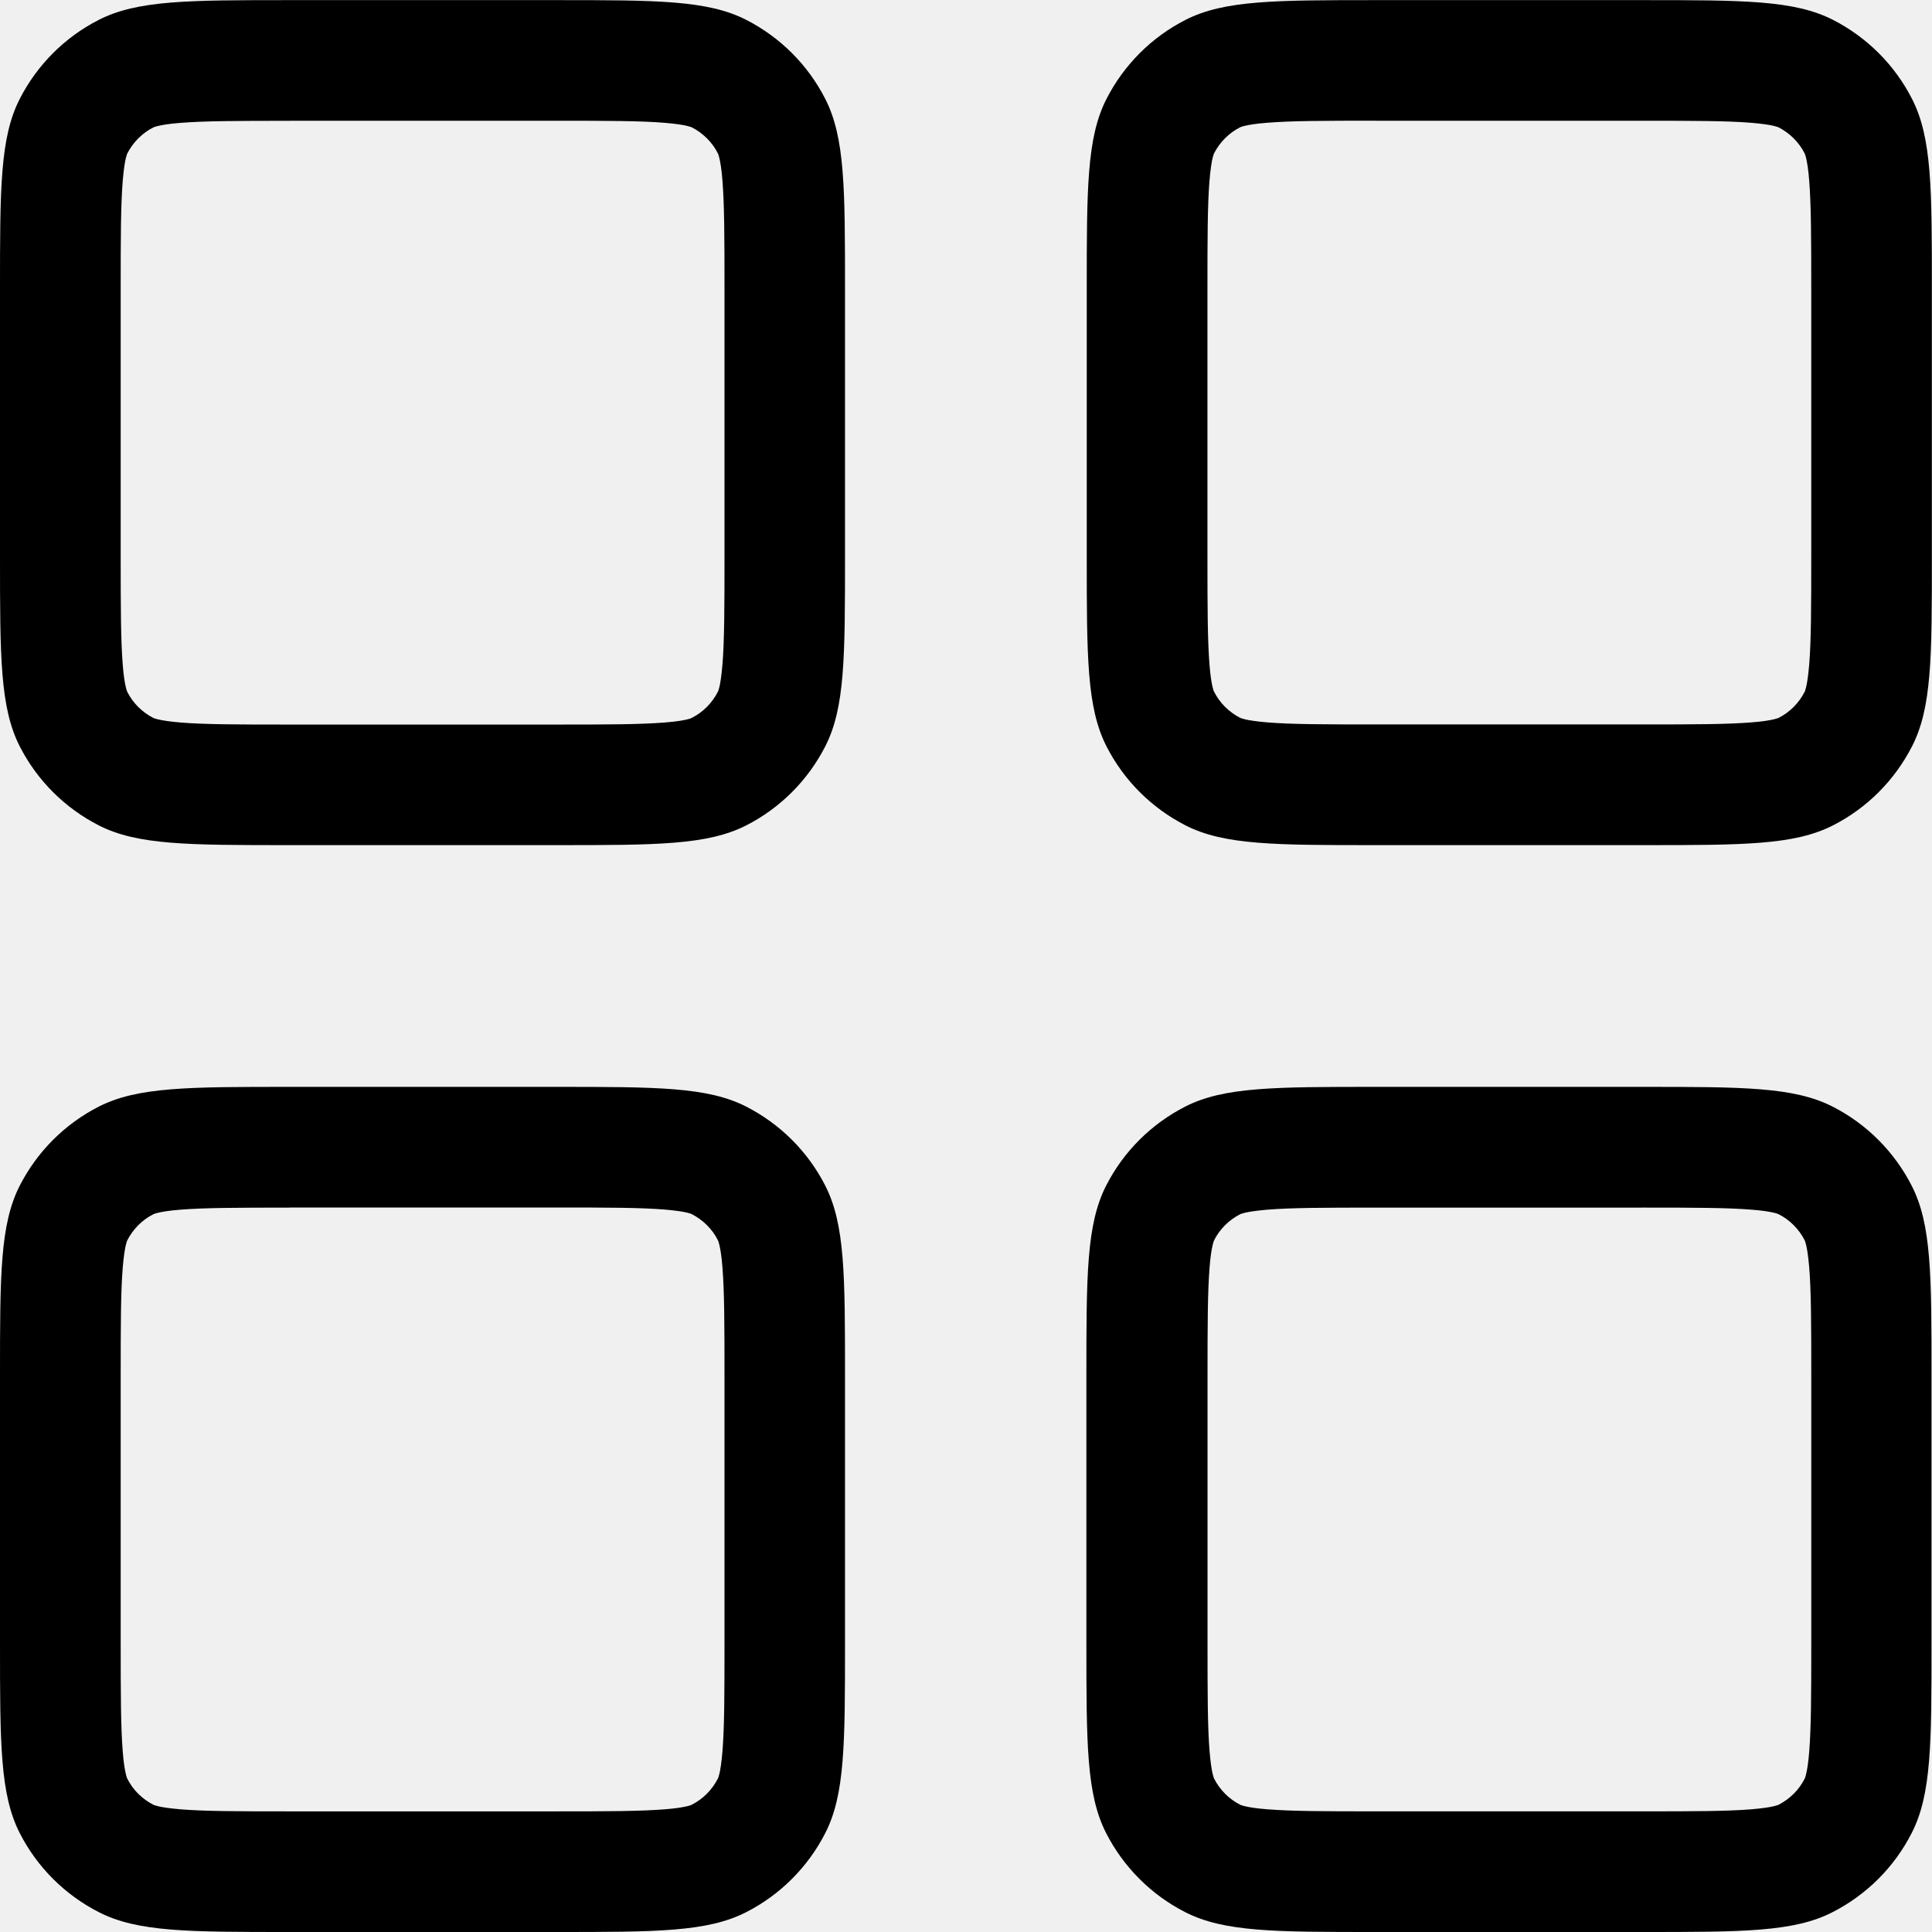
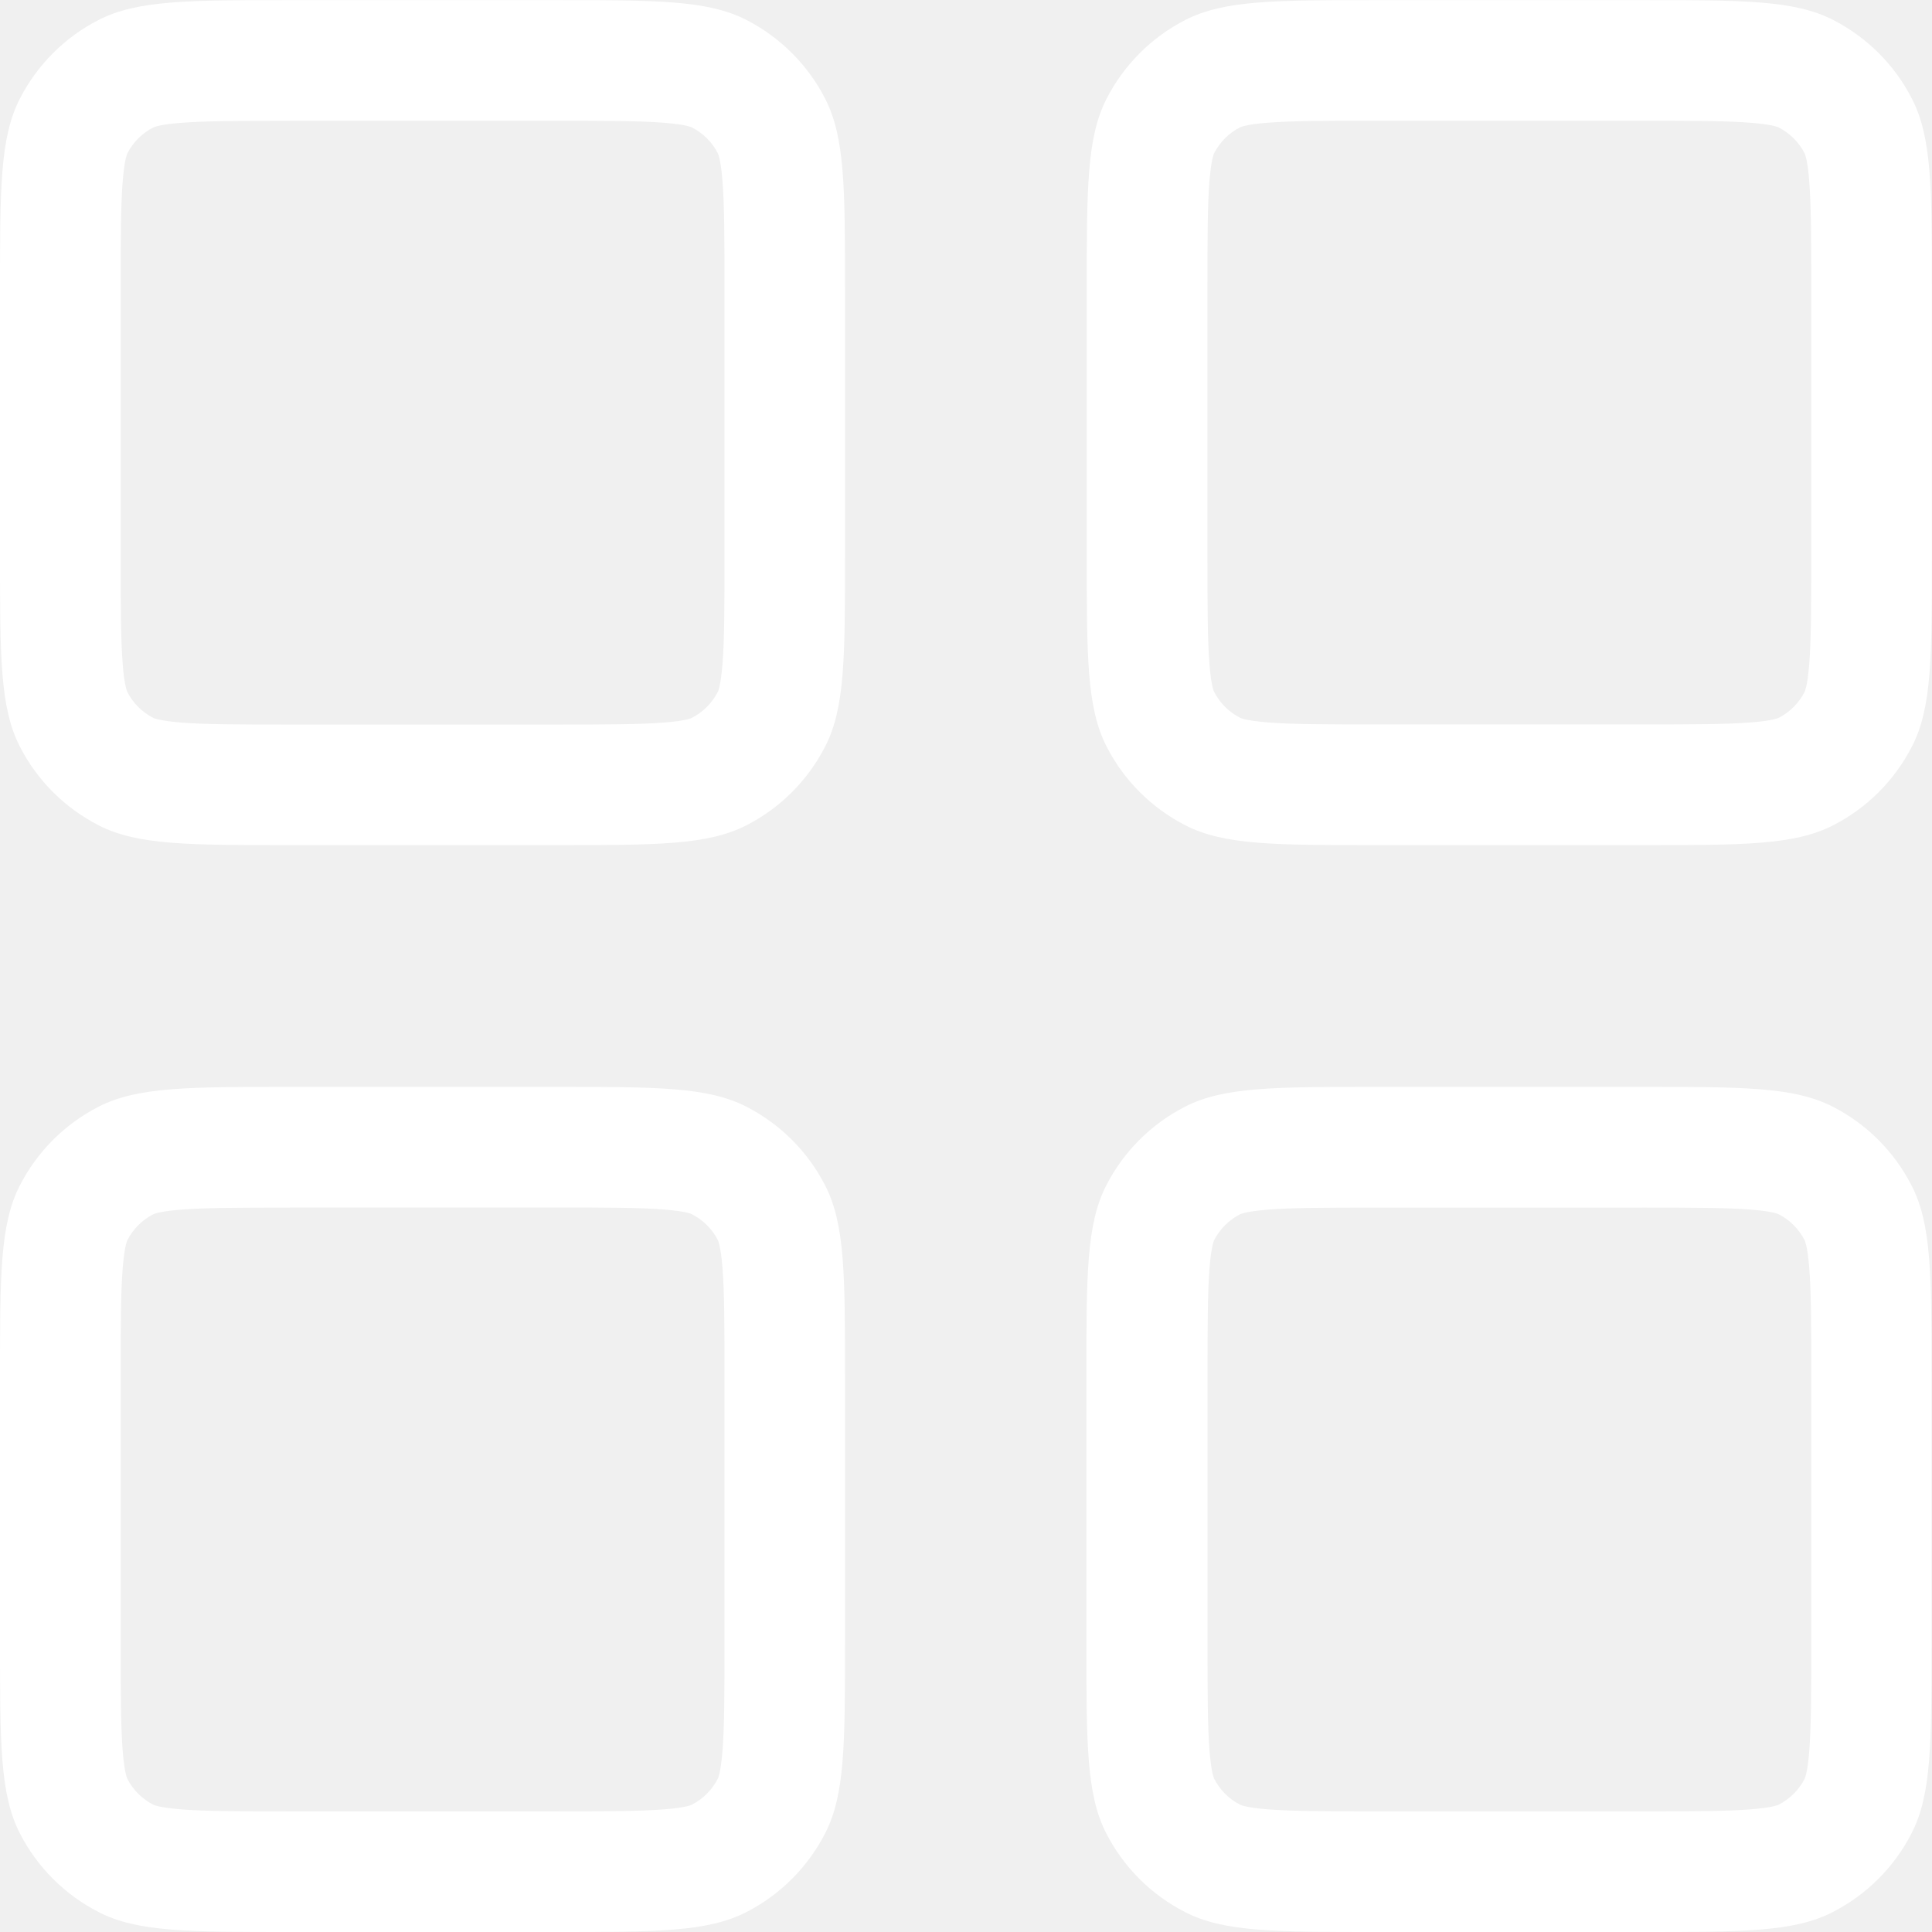
<svg xmlns="http://www.w3.org/2000/svg" viewBox="0 0 16 16">
-   <path d="m0 2.4c0-0.84 0-1.26 0.163-1.58 0.144-0.282 0.373-0.512 0.656-0.656 0.321-0.163 0.741-0.163 1.58-0.163h2.2c0.84 0 1.26 0 1.58 0.163 0.282 0.144 0.512 0.373 0.656 0.656 0.163 0.321 0.163 0.741 0.163 1.58v2.2c0 0.84 0 1.26-0.163 1.58-0.144 0.282-0.373 0.512-0.656 0.656-0.321 0.163-0.741 0.163-1.58 0.163h-2.2c-0.84 0-1.26 0-1.58-0.163-0.282-0.144-0.512-0.373-0.656-0.656-0.163-0.321-0.163-0.741-0.163-1.58v-2.2zm2.4-1.4h2.2c0.437 0 0.704 7.8e-4 0.904 0.017 0.093 0.008 0.15 0.017 0.184 0.025 0.016 0.004 0.026 0.007 0.032 0.009 0.005 0.002 0.008 0.003 0.008 0.003 0.094 0.048 0.171 0.124 0.218 0.218 0 0 0.001 0.003 0.003 0.008 0.002 0.005 0.005 0.015 0.009 0.032 0.008 0.034 0.018 0.091 0.025 0.184 0.016 0.2 0.017 0.467 0.017 0.904v2.2c0 0.437-7.8e-4 0.704-0.017 0.904-0.008 0.093-0.017 0.15-0.025 0.184-0.004 0.016-0.007 0.026-0.009 0.032-0.001 0.003-0.003 0.007-0.003 0.007l-5.2e-4 0.001c-0.048 0.094-0.124 0.171-0.218 0.218l-0.001 5.2e-4s-0.003 0.001-0.007 0.003c-0.005 0.002-0.015 0.005-0.032 0.009-0.034 0.008-0.091 0.018-0.184 0.025-0.2 0.016-0.467 0.017-0.904 0.017h-2.2c-0.437 0-0.704-7.8e-4 -0.904-0.017-0.093-0.008-0.15-0.017-0.184-0.025-0.016-0.004-0.026-0.007-0.032-0.009-0.005-0.002-0.008-0.003-0.008-0.003-0.094-0.048-0.171-0.124-0.218-0.218 0 0-0.001-0.003-0.003-0.008-0.002-0.005-0.005-0.015-0.009-0.032-0.008-0.034-0.018-0.091-0.025-0.184-0.016-0.2-0.017-0.467-0.017-0.904v-2.2c0-0.437 7.8e-4 -0.704 0.017-0.904 0.008-0.093 0.017-0.15 0.025-0.184 0.004-0.016 0.007-0.026 0.009-0.032 0.002-0.005 0.003-0.008 0.003-0.008 0.048-0.094 0.124-0.171 0.218-0.218 0 0 0.003-0.001 0.008-0.003 0.005-0.002 0.015-0.005 0.032-0.009 0.034-0.008 0.091-0.018 0.184-0.025 0.2-0.016 0.467-0.017 0.904-0.017z" clip-rule="evenodd" fill="#000" fill-rule="evenodd" />
-   <path d="m9 2.4c0-0.84 0-1.26 0.163-1.58 0.144-0.282 0.373-0.512 0.656-0.656 0.321-0.163 0.741-0.163 1.58-0.163h2.2c0.84 0 1.26 0 1.58 0.163 0.282 0.144 0.512 0.373 0.656 0.656 0.164 0.321 0.164 0.741 0.164 1.58v2.2c0 0.84 0 1.26-0.164 1.58-0.144 0.282-0.373 0.512-0.656 0.656-0.321 0.163-0.741 0.163-1.58 0.163h-2.2c-0.84 0-1.26 0-1.58-0.163-0.282-0.144-0.512-0.373-0.656-0.656-0.163-0.321-0.163-0.741-0.163-1.58v-2.2zm2.4-1.4h2.2c0.436 0 0.704 7.8e-4 0.904 0.017 0.093 0.008 0.15 0.017 0.184 0.025 0.016 0.004 0.026 0.007 0.032 0.009 0.005 0.002 0.008 0.003 0.008 0.003 0.094 0.048 0.171 0.124 0.218 0.218 0 0 0.001 0.003 0.003 0.008 0.002 0.005 0.005 0.015 9e-3 0.032 8e-3 0.034 0.018 0.091 0.025 0.184 0.016 0.2 0.017 0.467 0.017 0.904v2.2c0 0.437-8e-4 0.704-0.017 0.904-0.008 0.093-0.017 0.15-0.025 0.184-0.004 0.016-0.007 0.026-9e-3 0.032l-0.002 0.006-1e-3 0.002c-0.048 0.094-0.124 0.171-0.218 0.218l-0.001 5.2e-4 -0.003 0.001-0.004 0.001c-0.005 0.002-0.015 0.005-0.032 0.009-0.034 0.008-0.091 0.018-0.184 0.025-0.2 0.016-0.467 0.017-0.904 0.017h-2.2c-0.436 0-0.704-7.8e-4 -0.904-0.017-0.093-0.008-0.15-0.017-0.184-0.025-0.016-0.004-0.026-0.007-0.032-0.009-0.005-0.002-0.008-0.003-0.008-0.003-0.094-0.048-0.171-0.124-0.218-0.218l-5e-4 -0.001s-0.002-0.003-0.003-0.007c-0.002-0.005-0.005-0.015-9e-3 -0.032-8e-3 -0.034-0.018-0.091-0.025-0.184-0.016-0.2-0.017-0.467-0.017-0.904v-2.2c0-0.437 8e-4 -0.704 0.017-0.904 0.008-0.093 0.017-0.15 0.025-0.184 0.004-0.016 0.007-0.026 9e-3 -0.032 0.002-0.005 0.003-0.008 0.003-0.008 0.048-0.094 0.124-0.171 0.218-0.218 0 0 0.003-0.001 0.008-0.003 0.005-0.002 0.015-0.005 0.032-0.009 0.034-0.008 0.091-0.018 0.184-0.025 0.2-0.016 0.467-0.017 0.904-0.017z" clip-rule="evenodd" fill="#000" fill-rule="evenodd" />
-   <path d="m9.16 9.82c-0.163 0.321-0.163 0.741-0.163 1.58v2.2c0 0.84 0 1.26 0.163 1.58 0.144 0.282 0.373 0.512 0.656 0.656 0.321 0.164 0.741 0.164 1.58 0.164h2.2c0.84 0 1.26 0 1.58-0.164 0.282-0.144 0.512-0.373 0.656-0.656 0.164-0.321 0.164-0.741 0.164-1.58v-2.2c0-0.84 0-1.26-0.164-1.58-0.144-0.282-0.373-0.512-0.656-0.656-0.321-0.163-0.741-0.163-1.58-0.163h-2.2c-0.84 0-1.26 0-1.58 0.163-0.282 0.144-0.512 0.373-0.656 0.656zm4.44 0.181h-2.2c-0.436 0-0.704 8e-4 -0.904 0.017-0.093 0.008-0.15 0.017-0.184 0.025-0.016 0.004-0.026 0.007-0.032 9e-3 -0.003 1e-3 -6e-3 0.002-6e-3 0.002l-0.002 8e-4c-0.094 0.048-0.171 0.124-0.218 0.218l-8e-4 0.002-0.002 6e-3c-0.002 0.005-0.005 0.015-9e-3 0.032-8e-3 0.034-0.018 0.091-0.025 0.184-0.016 0.2-0.017 0.467-0.017 0.904v2.2c0 0.436 8e-4 0.704 0.017 0.904 0.008 0.093 0.017 0.15 0.025 0.184 0.004 0.016 0.007 0.026 9e-3 0.032 0.002 0.005 0.003 0.008 0.003 0.008 0.048 0.094 0.124 0.171 0.218 0.218 0 0 0.003 0.001 0.008 0.003 0.005 0.002 0.015 0.005 0.032 9e-3 0.034 8e-3 0.091 0.018 0.184 0.025 0.2 0.016 0.467 0.017 0.904 0.017h2.2c0.436 0 0.704-8e-4 0.904-0.017 0.093-0.008 0.15-0.017 0.184-0.025 0.016-0.004 0.026-0.007 0.032-9e-3 2e-3 -7e-4 0.005-0.002 0.005-0.002l0.003-0.001c0.094-0.048 0.171-0.124 0.218-0.218 0 0 0.001-0.003 0.003-0.008 0.002-0.005 0.005-0.015 9e-3 -0.032 8e-3 -0.034 0.018-0.091 0.025-0.184 0.016-0.2 0.017-0.467 0.017-0.904v-2.2c0-0.436-8e-4 -0.704-0.017-0.904-0.008-0.093-0.017-0.15-0.025-0.184-0.004-0.016-0.007-0.026-9e-3 -0.032-0.002-0.005-0.003-0.008-0.003-0.008-0.048-0.094-0.124-0.171-0.218-0.218 0 0-0.003-0.001-0.008-0.003-0.005-0.002-0.015-0.005-0.032-9e-3 -0.034-8e-3 -0.091-0.018-0.184-0.025-0.2-0.016-0.467-0.017-0.904-0.017z" clip-rule="evenodd" fill="#000" fill-rule="evenodd" />
-   <path d="m0 11.4c0-0.84 0-1.26 0.163-1.58 0.144-0.282 0.373-0.512 0.656-0.656 0.321-0.163 0.741-0.163 1.58-0.163h2.2c0.84 0 1.26 0 1.58 0.163 0.282 0.144 0.512 0.373 0.656 0.656 0.163 0.321 0.163 0.741 0.163 1.58v2.2c0 0.84 0 1.26-0.163 1.58-0.144 0.282-0.373 0.512-0.656 0.656-0.321 0.164-0.741 0.164-1.58 0.164h-2.2c-0.84 0-1.26 0-1.58-0.164-0.282-0.144-0.512-0.373-0.656-0.656-0.163-0.321-0.163-0.741-0.163-1.58v-2.2zm2.4-1.4h2.2c0.437 0 0.704 8e-4 0.904 0.017 0.093 0.008 0.15 0.017 0.184 0.025 0.016 0.004 0.026 0.007 0.032 9e-3 0.003 0.001 0.007 0.003 0.007 0.003l0.001 5e-4c0.094 0.048 0.171 0.124 0.218 0.218 0 0 0.001 0.003 0.003 0.008 0.002 0.005 0.005 0.015 0.009 0.032 0.008 0.034 0.018 0.091 0.025 0.184 0.016 0.2 0.017 0.467 0.017 0.904v2.2c0 0.436-7.8e-4 0.704-0.017 0.904-0.008 0.093-0.017 0.15-0.025 0.184-0.004 0.016-0.007 0.026-0.009 0.032-0.001 0.004-0.003 0.007-0.003 0.007l-5e-4 1e-3c-0.048 0.094-0.124 0.171-0.218 0.218l-0.001 5e-4s-0.003 0.002-0.007 0.003c-0.005 0.002-0.015 0.005-0.032 9e-3 -0.034 8e-3 -0.091 0.018-0.184 0.025-0.2 0.016-0.467 0.017-0.904 0.017h-2.2c-0.437 0-0.704-8e-4 -0.904-0.017-0.093-0.008-0.15-0.017-0.184-0.025-0.016-0.004-0.026-0.007-0.032-9e-3 -0.005-0.002-0.008-0.003-0.008-0.003-0.094-0.048-0.171-0.124-0.218-0.218 0 0-0.001-0.003-0.003-0.008-0.002-0.005-0.005-0.015-0.009-0.032-0.008-0.034-0.018-0.091-0.025-0.184-0.016-0.2-0.017-0.467-0.017-0.904v-2.2c0-0.436 7.8e-4 -0.704 0.017-0.904 0.008-0.093 0.017-0.15 0.025-0.184 0.004-0.016 0.007-0.026 0.009-0.032 0.002-0.005 0.003-0.008 0.003-0.008 0.048-0.094 0.124-0.171 0.218-0.218 0 0 0.003-0.001 0.008-0.003 0.005-0.002 0.015-0.005 0.032-9e-3 0.034-8e-3 0.091-0.018 0.184-0.025 0.2-0.016 0.467-0.017 0.904-0.017z" clip-rule="evenodd" fill="#000" fill-rule="evenodd" />
+   <path d="m0 2.4c0-0.84 0-1.26 0.163-1.58 0.144-0.282 0.373-0.512 0.656-0.656 0.321-0.163 0.741-0.163 1.58-0.163h2.2c0.84 0 1.26 0 1.58 0.163 0.282 0.144 0.512 0.373 0.656 0.656 0.163 0.321 0.163 0.741 0.163 1.58v2.2c0 0.84 0 1.26-0.163 1.58-0.144 0.282-0.373 0.512-0.656 0.656-0.321 0.163-0.741 0.163-1.58 0.163h-2.2c-0.84 0-1.26 0-1.58-0.163-0.282-0.144-0.512-0.373-0.656-0.656-0.163-0.321-0.163-0.741-0.163-1.58v-2.2zm2.4-1.4h2.2c0.437 0 0.704 7.8e-4 0.904 0.017 0.093 0.008 0.15 0.017 0.184 0.025 0.016 0.004 0.026 0.007 0.032 0.009 0.005 0.002 0.008 0.003 0.008 0.003 0.094 0.048 0.171 0.124 0.218 0.218 0 0 0.001 0.003 0.003 0.008 0.002 0.005 0.005 0.015 0.009 0.032 0.008 0.034 0.018 0.091 0.025 0.184 0.016 0.2 0.017 0.467 0.017 0.904v2.2c0 0.437-7.8e-4 0.704-0.017 0.904-0.008 0.093-0.017 0.15-0.025 0.184-0.004 0.016-0.007 0.026-0.009 0.032-0.001 0.003-0.003 0.007-0.003 0.007l-5.2e-4 0.001c-0.048 0.094-0.124 0.171-0.218 0.218l-0.001 5.2e-4s-0.003 0.001-0.007 0.003c-0.005 0.002-0.015 0.005-0.032 0.009-0.034 0.008-0.091 0.018-0.184 0.025-0.2 0.016-0.467 0.017-0.904 0.017h-2.2c-0.437 0-0.704-7.8e-4 -0.904-0.017-0.093-0.008-0.15-0.017-0.184-0.025-0.016-0.004-0.026-0.007-0.032-0.009-0.005-0.002-0.008-0.003-0.008-0.003-0.094-0.048-0.171-0.124-0.218-0.218 0 0-0.001-0.003-0.003-0.008-0.002-0.005-0.005-0.015-0.009-0.032-0.008-0.034-0.018-0.091-0.025-0.184-0.016-0.2-0.017-0.467-0.017-0.904v-2.2c0-0.437 7.8e-4 -0.704 0.017-0.904 0.008-0.093 0.017-0.15 0.025-0.184 0.004-0.016 0.007-0.026 0.009-0.032 0.002-0.005 0.003-0.008 0.003-0.008 0.048-0.094 0.124-0.171 0.218-0.218 0 0 0.003-0.001 0.008-0.003 0.005-0.002 0.015-0.005 0.032-0.009 0.034-0.008 0.091-0.018 0.184-0.025 0.2-0.016 0.467-0.017 0.904-0.017z" clip-rule="evenodd" fill="#FFFFFF" fill-rule="evenodd" />
+   <path d="m9 2.4c0-0.84 0-1.26 0.163-1.58 0.144-0.282 0.373-0.512 0.656-0.656 0.321-0.163 0.741-0.163 1.58-0.163h2.2c0.84 0 1.26 0 1.58 0.163 0.282 0.144 0.512 0.373 0.656 0.656 0.164 0.321 0.164 0.741 0.164 1.58v2.2c0 0.84 0 1.26-0.164 1.58-0.144 0.282-0.373 0.512-0.656 0.656-0.321 0.163-0.741 0.163-1.58 0.163h-2.2c-0.84 0-1.26 0-1.58-0.163-0.282-0.144-0.512-0.373-0.656-0.656-0.163-0.321-0.163-0.741-0.163-1.58v-2.2zm2.4-1.4h2.2c0.436 0 0.704 7.8e-4 0.904 0.017 0.093 0.008 0.15 0.017 0.184 0.025 0.016 0.004 0.026 0.007 0.032 0.009 0.005 0.002 0.008 0.003 0.008 0.003 0.094 0.048 0.171 0.124 0.218 0.218 0 0 0.001 0.003 0.003 0.008 0.002 0.005 0.005 0.015 9e-3 0.032 8e-3 0.034 0.018 0.091 0.025 0.184 0.016 0.2 0.017 0.467 0.017 0.904v2.2c0 0.437-8e-4 0.704-0.017 0.904-0.008 0.093-0.017 0.15-0.025 0.184-0.004 0.016-0.007 0.026-9e-3 0.032l-0.002 0.006-1e-3 0.002c-0.048 0.094-0.124 0.171-0.218 0.218l-0.001 5.2e-4 -0.003 0.001-0.004 0.001c-0.005 0.002-0.015 0.005-0.032 0.009-0.034 0.008-0.091 0.018-0.184 0.025-0.2 0.016-0.467 0.017-0.904 0.017h-2.2c-0.436 0-0.704-7.8e-4 -0.904-0.017-0.093-0.008-0.15-0.017-0.184-0.025-0.016-0.004-0.026-0.007-0.032-0.009-0.005-0.002-0.008-0.003-0.008-0.003-0.094-0.048-0.171-0.124-0.218-0.218l-5e-4 -0.001s-0.002-0.003-0.003-0.007c-0.002-0.005-0.005-0.015-9e-3 -0.032-8e-3 -0.034-0.018-0.091-0.025-0.184-0.016-0.2-0.017-0.467-0.017-0.904v-2.2c0-0.437 8e-4 -0.704 0.017-0.904 0.008-0.093 0.017-0.15 0.025-0.184 0.004-0.016 0.007-0.026 9e-3 -0.032 0.002-0.005 0.003-0.008 0.003-0.008 0.048-0.094 0.124-0.171 0.218-0.218 0 0 0.003-0.001 0.008-0.003 0.005-0.002 0.015-0.005 0.032-0.009 0.034-0.008 0.091-0.018 0.184-0.025 0.2-0.016 0.467-0.017 0.904-0.017z" clip-rule="evenodd" fill="#FFFFFF" fill-rule="evenodd" />
+   <path d="m9.16 9.82c-0.163 0.321-0.163 0.741-0.163 1.58v2.2c0 0.84 0 1.26 0.163 1.58 0.144 0.282 0.373 0.512 0.656 0.656 0.321 0.164 0.741 0.164 1.58 0.164h2.2c0.84 0 1.26 0 1.58-0.164 0.282-0.144 0.512-0.373 0.656-0.656 0.164-0.321 0.164-0.741 0.164-1.58v-2.2c0-0.84 0-1.26-0.164-1.58-0.144-0.282-0.373-0.512-0.656-0.656-0.321-0.163-0.741-0.163-1.58-0.163h-2.2c-0.84 0-1.26 0-1.58 0.163-0.282 0.144-0.512 0.373-0.656 0.656zm4.44 0.181h-2.2c-0.436 0-0.704 8e-4 -0.904 0.017-0.093 0.008-0.15 0.017-0.184 0.025-0.016 0.004-0.026 0.007-0.032 9e-3 -0.003 1e-3 -6e-3 0.002-6e-3 0.002l-0.002 8e-4c-0.094 0.048-0.171 0.124-0.218 0.218l-8e-4 0.002-0.002 6e-3c-0.002 0.005-0.005 0.015-9e-3 0.032-8e-3 0.034-0.018 0.091-0.025 0.184-0.016 0.2-0.017 0.467-0.017 0.904v2.2c0 0.436 8e-4 0.704 0.017 0.904 0.008 0.093 0.017 0.15 0.025 0.184 0.004 0.016 0.007 0.026 9e-3 0.032 0.002 0.005 0.003 0.008 0.003 0.008 0.048 0.094 0.124 0.171 0.218 0.218 0 0 0.003 0.001 0.008 0.003 0.005 0.002 0.015 0.005 0.032 9e-3 0.034 8e-3 0.091 0.018 0.184 0.025 0.2 0.016 0.467 0.017 0.904 0.017h2.2c0.436 0 0.704-8e-4 0.904-0.017 0.093-0.008 0.15-0.017 0.184-0.025 0.016-0.004 0.026-0.007 0.032-9e-3 2e-3 -7e-4 0.005-0.002 0.005-0.002l0.003-0.001c0.094-0.048 0.171-0.124 0.218-0.218 0 0 0.001-0.003 0.003-0.008 0.002-0.005 0.005-0.015 9e-3 -0.032 8e-3 -0.034 0.018-0.091 0.025-0.184 0.016-0.2 0.017-0.467 0.017-0.904v-2.2c0-0.436-8e-4 -0.704-0.017-0.904-0.008-0.093-0.017-0.15-0.025-0.184-0.004-0.016-0.007-0.026-9e-3 -0.032-0.002-0.005-0.003-0.008-0.003-0.008-0.048-0.094-0.124-0.171-0.218-0.218 0 0-0.003-0.001-0.008-0.003-0.005-0.002-0.015-0.005-0.032-9e-3 -0.034-8e-3 -0.091-0.018-0.184-0.025-0.2-0.016-0.467-0.017-0.904-0.017z" clip-rule="evenodd" fill="#FFFFFF" fill-rule="evenodd" />
+   <path d="m0 11.4c0-0.84 0-1.26 0.163-1.58 0.144-0.282 0.373-0.512 0.656-0.656 0.321-0.163 0.741-0.163 1.58-0.163h2.2c0.84 0 1.26 0 1.58 0.163 0.282 0.144 0.512 0.373 0.656 0.656 0.163 0.321 0.163 0.741 0.163 1.58v2.2c0 0.84 0 1.26-0.163 1.58-0.144 0.282-0.373 0.512-0.656 0.656-0.321 0.164-0.741 0.164-1.58 0.164h-2.2c-0.84 0-1.26 0-1.58-0.164-0.282-0.144-0.512-0.373-0.656-0.656-0.163-0.321-0.163-0.741-0.163-1.58v-2.2zm2.4-1.4h2.2c0.437 0 0.704 8e-4 0.904 0.017 0.093 0.008 0.15 0.017 0.184 0.025 0.016 0.004 0.026 0.007 0.032 9e-3 0.003 0.001 0.007 0.003 0.007 0.003l0.001 5e-4c0.094 0.048 0.171 0.124 0.218 0.218 0 0 0.001 0.003 0.003 0.008 0.002 0.005 0.005 0.015 0.009 0.032 0.008 0.034 0.018 0.091 0.025 0.184 0.016 0.2 0.017 0.467 0.017 0.904v2.2c0 0.436-7.8e-4 0.704-0.017 0.904-0.008 0.093-0.017 0.15-0.025 0.184-0.004 0.016-0.007 0.026-0.009 0.032-0.001 0.004-0.003 0.007-0.003 0.007l-5e-4 1e-3c-0.048 0.094-0.124 0.171-0.218 0.218l-0.001 5e-4s-0.003 0.002-0.007 0.003c-0.005 0.002-0.015 0.005-0.032 9e-3 -0.034 8e-3 -0.091 0.018-0.184 0.025-0.2 0.016-0.467 0.017-0.904 0.017h-2.2c-0.437 0-0.704-8e-4 -0.904-0.017-0.093-0.008-0.15-0.017-0.184-0.025-0.016-0.004-0.026-0.007-0.032-9e-3 -0.005-0.002-0.008-0.003-0.008-0.003-0.094-0.048-0.171-0.124-0.218-0.218 0 0-0.001-0.003-0.003-0.008-0.002-0.005-0.005-0.015-0.009-0.032-0.008-0.034-0.018-0.091-0.025-0.184-0.016-0.2-0.017-0.467-0.017-0.904v-2.2c0-0.436 7.8e-4 -0.704 0.017-0.904 0.008-0.093 0.017-0.15 0.025-0.184 0.004-0.016 0.007-0.026 0.009-0.032 0.002-0.005 0.003-0.008 0.003-0.008 0.048-0.094 0.124-0.171 0.218-0.218 0 0 0.003-0.001 0.008-0.003 0.005-0.002 0.015-0.005 0.032-9e-3 0.034-8e-3 0.091-0.018 0.184-0.025 0.2-0.016 0.467-0.017 0.904-0.017z" clip-rule="evenodd" fill="#FFFFFF" fill-rule="evenodd" />
</svg>
